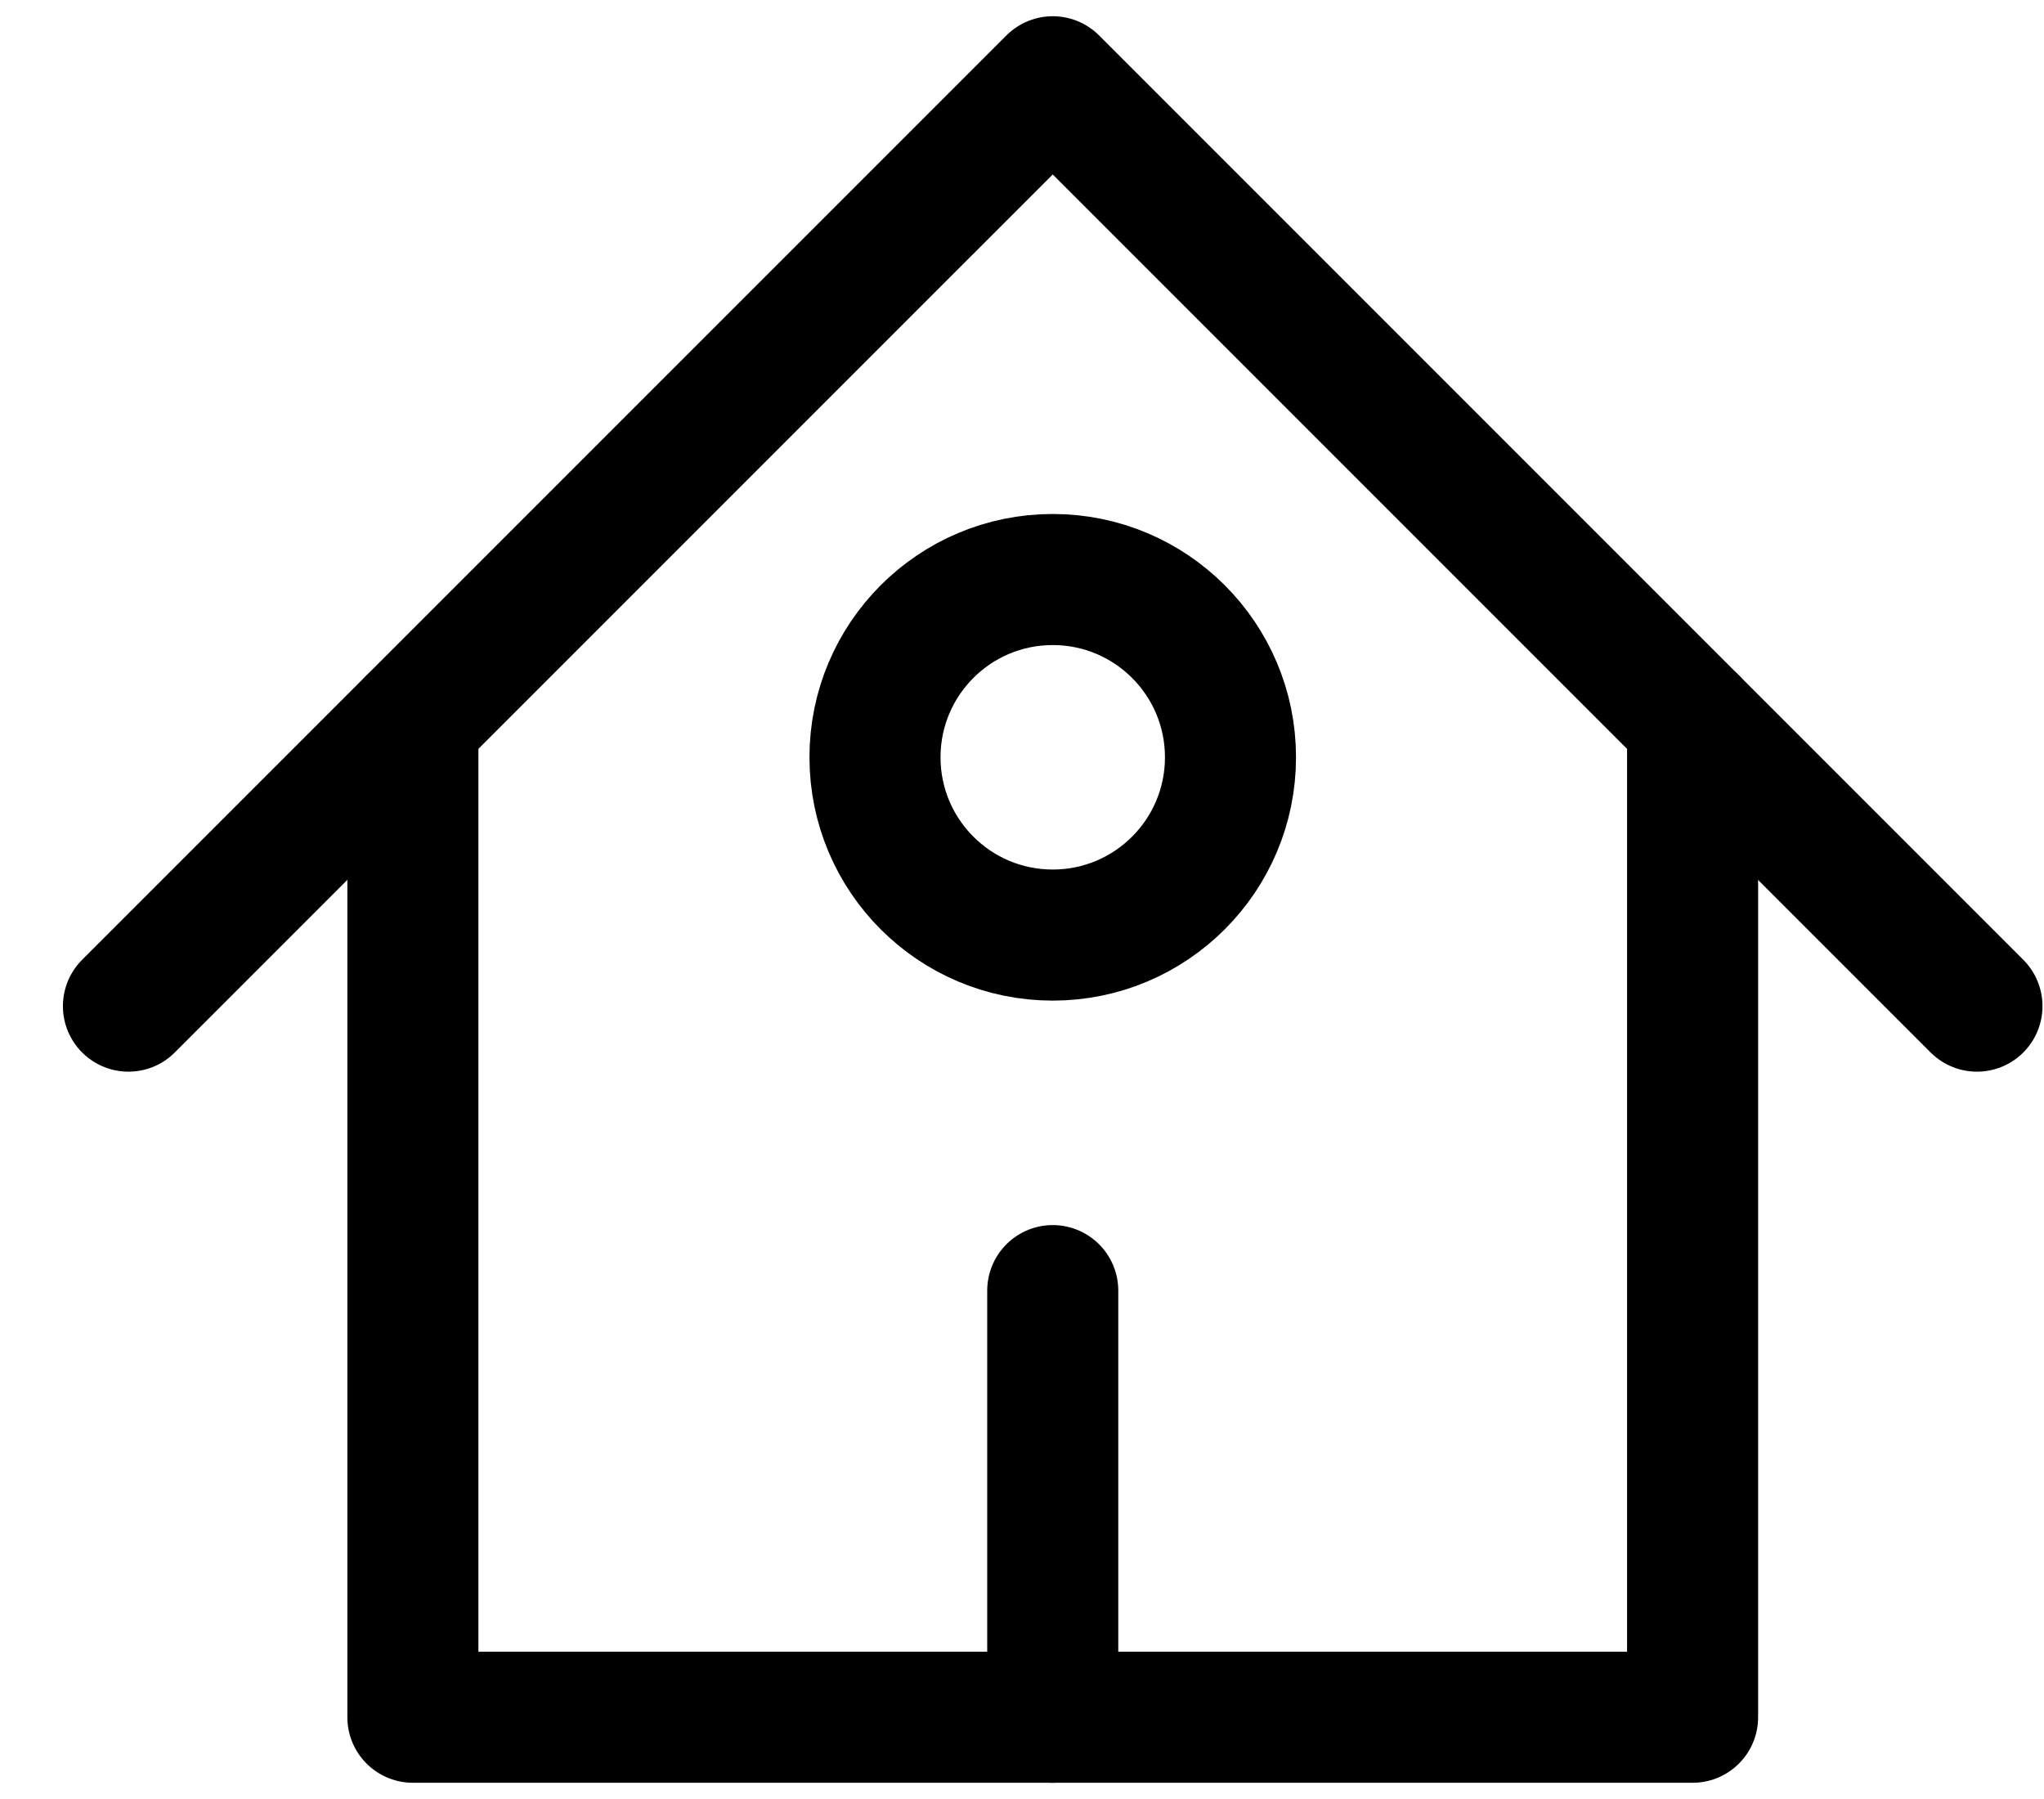
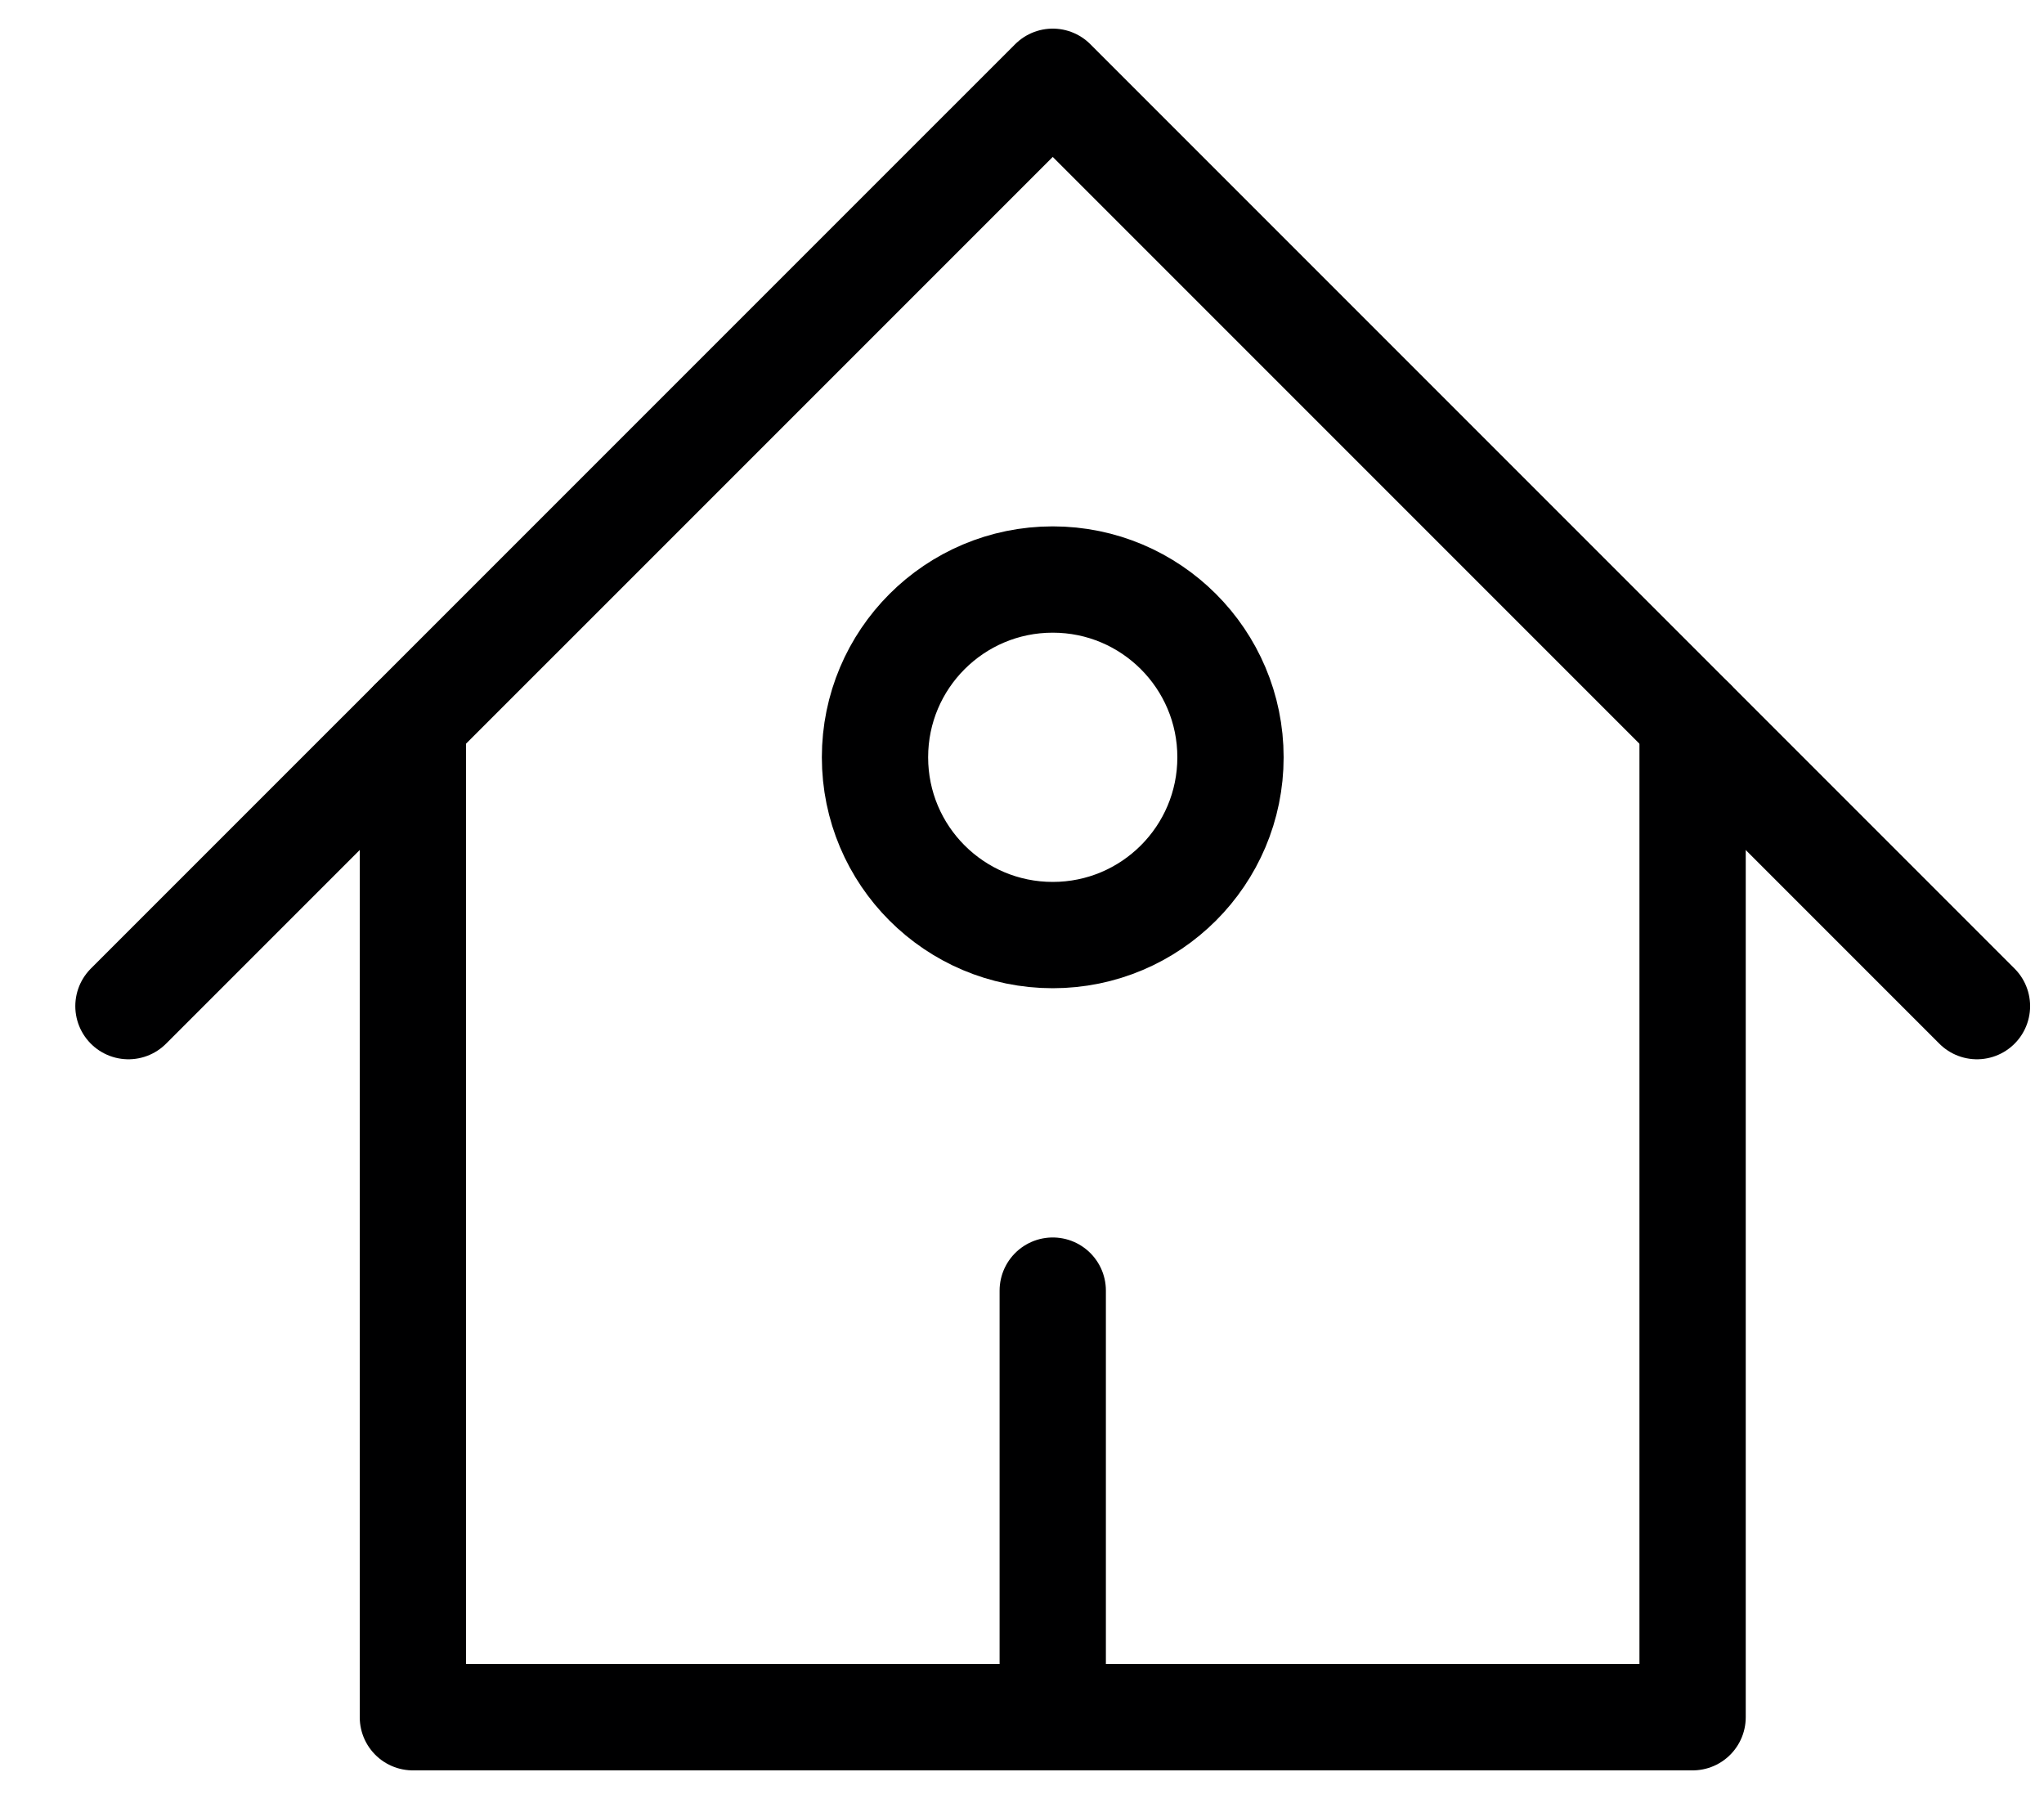
<svg xmlns="http://www.w3.org/2000/svg" width="25" height="22" viewBox="0 0 25 22" fill="none">
-   <path d="M1.571 12.304L12.876 1L24.18 12.304" stroke="#000001" stroke-width="1.603" stroke-linecap="round" stroke-linejoin="round" />
-   <path d="M5.05 8.826V21H20.702V8.826" stroke="#000001" stroke-width="1.603" stroke-linecap="round" stroke-linejoin="round" />
-   <path d="M12.876 21V15.783" stroke="#000001" stroke-width="1.603" stroke-linecap="round" stroke-linejoin="round" />
-   <path d="M12.876 11.435C14.076 11.435 15.05 10.462 15.05 9.261C15.05 8.06 14.076 7.087 12.876 7.087C11.675 7.087 10.702 8.06 10.702 9.261C10.702 10.462 11.675 11.435 12.876 11.435Z" stroke="#000001" stroke-width="1.603" stroke-linecap="round" stroke-linejoin="round" />
+   <path d="M1.571 12.304L12.876 1L24.18 12.304" stroke="#000001" stroke-width="1.3" stroke-linecap="round" stroke-linejoin="round" />
+   <path d="M5.05 8.826V21H20.702V8.826" stroke="#000001" stroke-width="1.3" stroke-linecap="round" stroke-linejoin="round" />
+   <path d="M12.876 21V15.783" stroke="#000001" stroke-width="1.3" stroke-linecap="round" stroke-linejoin="round" />
+   <path d="M12.876 11.435C14.076 11.435 15.05 10.462 15.05 9.261C15.05 8.06 14.076 7.087 12.876 7.087C11.675 7.087 10.702 8.06 10.702 9.261C10.702 10.462 11.675 11.435 12.876 11.435Z" stroke="#000001" stroke-width="1.3" stroke-linecap="round" stroke-linejoin="round" />
</svg>
